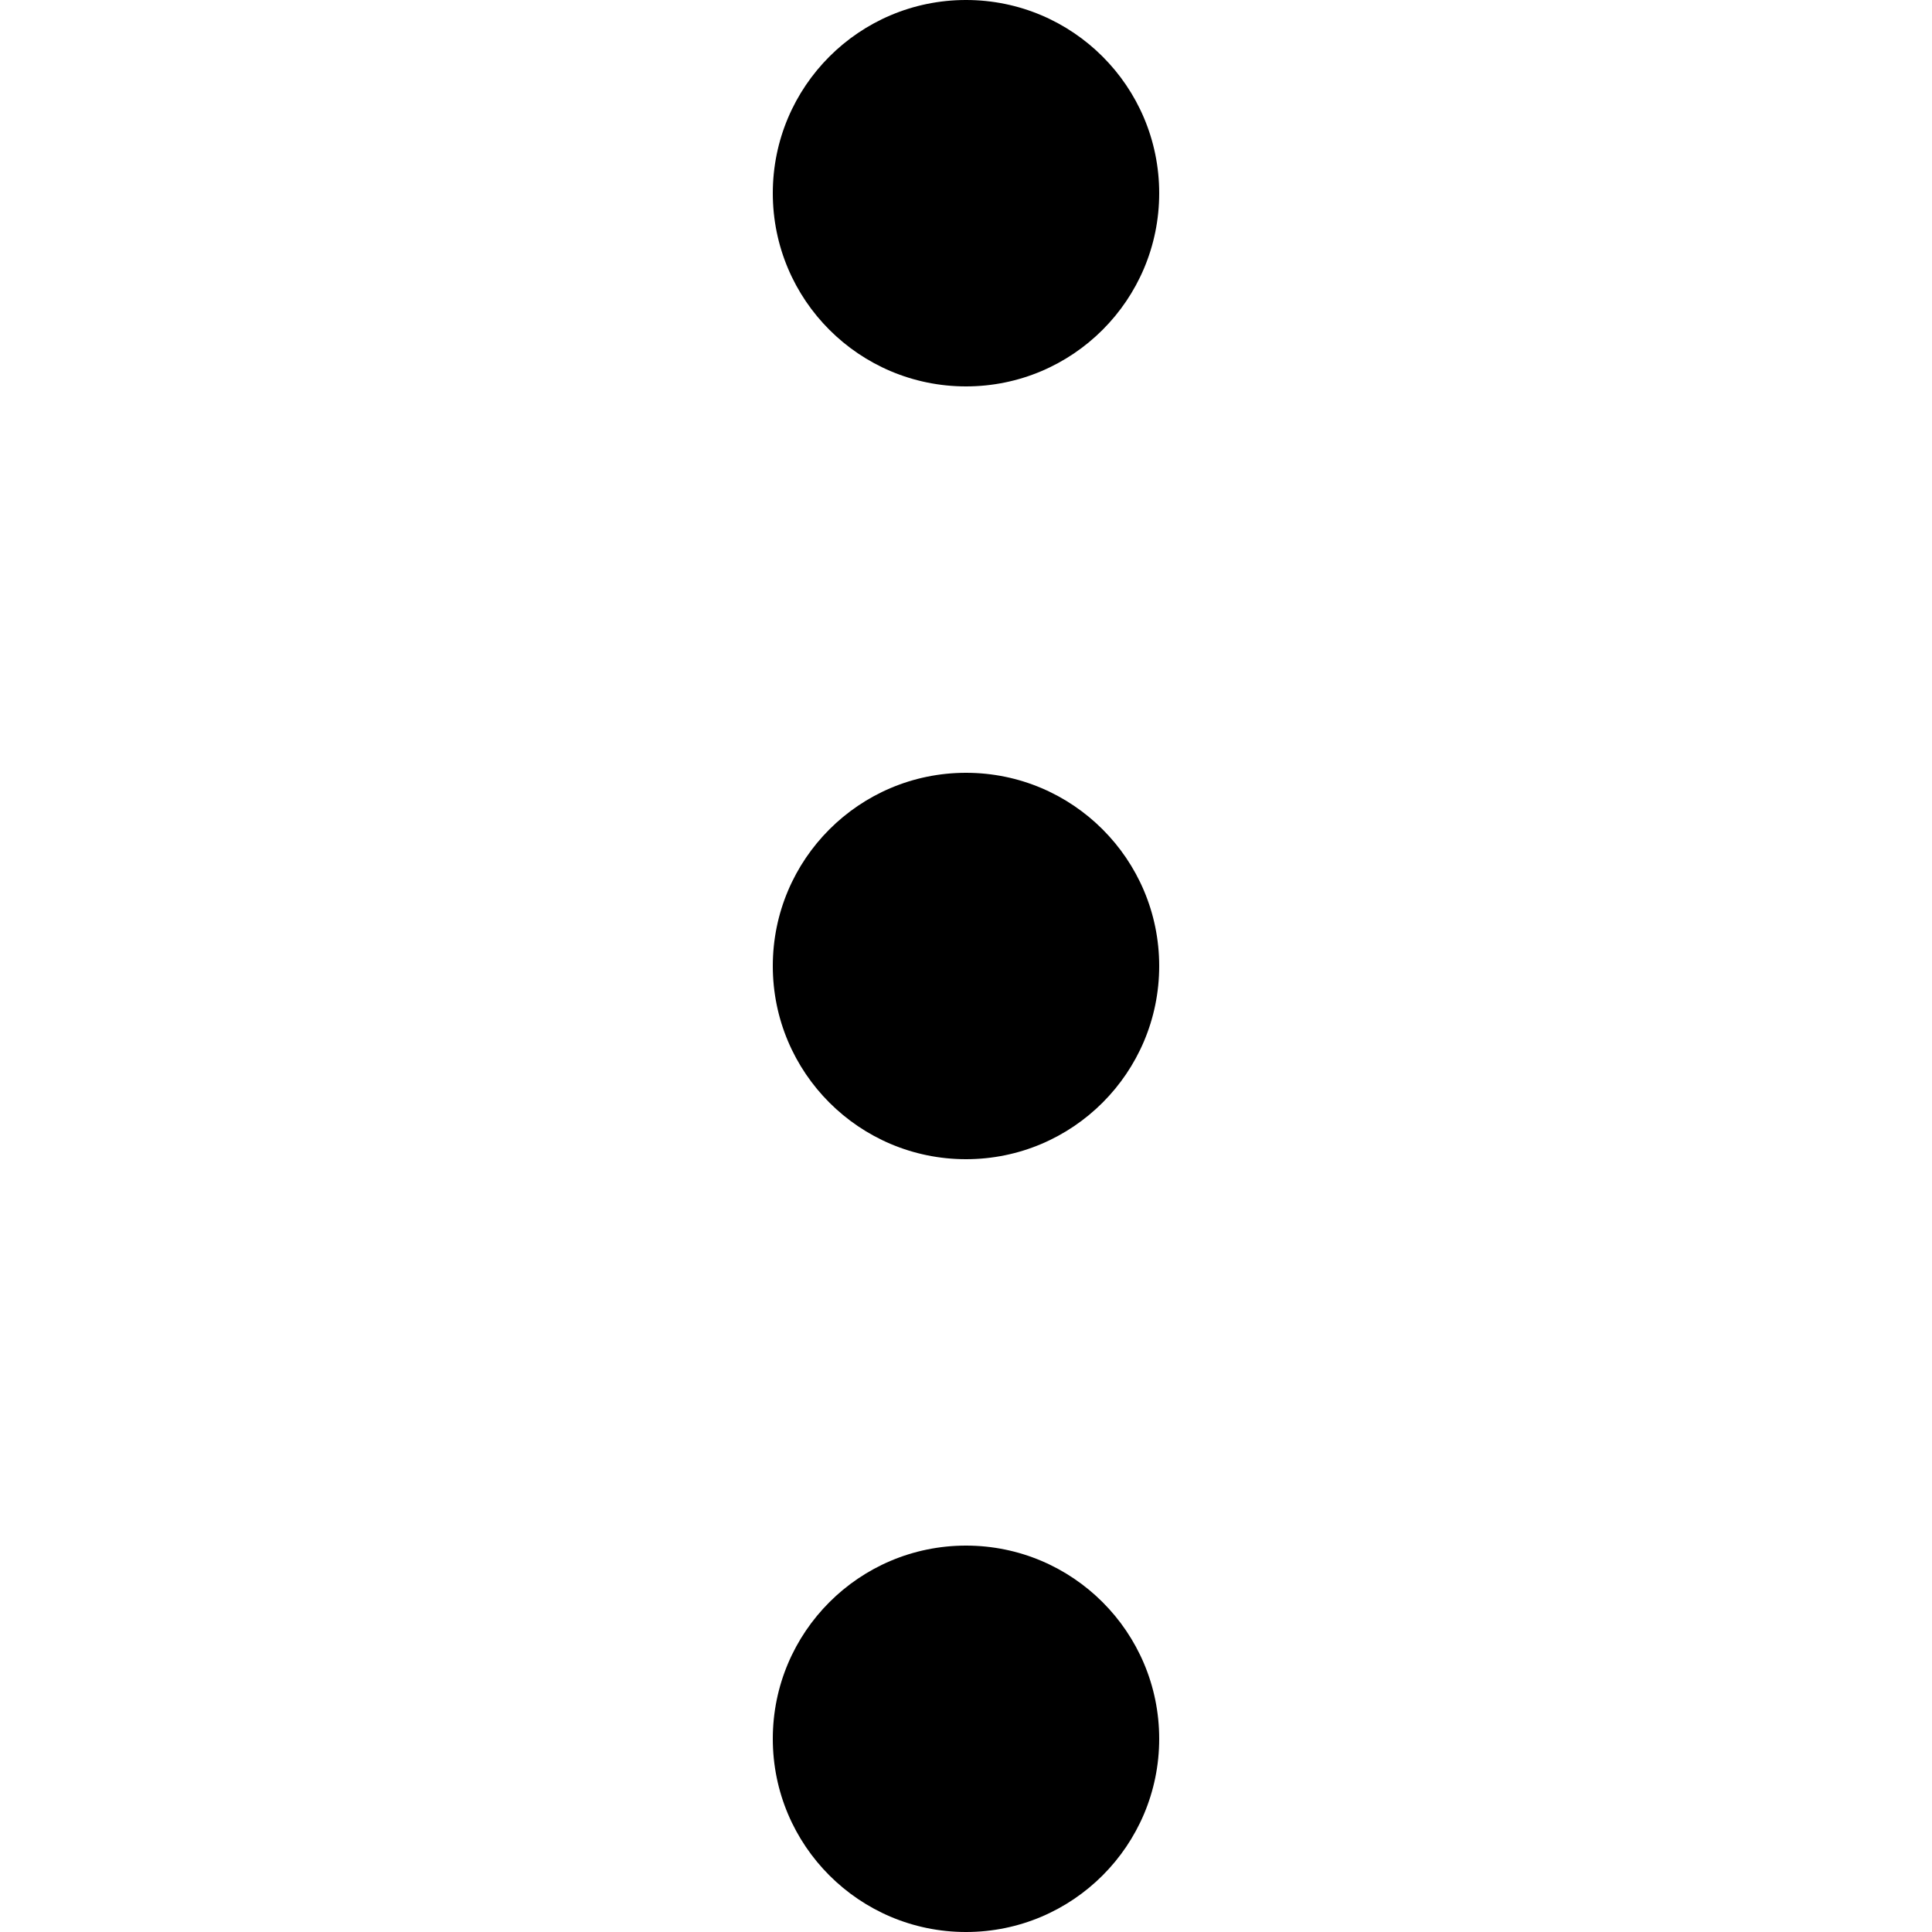
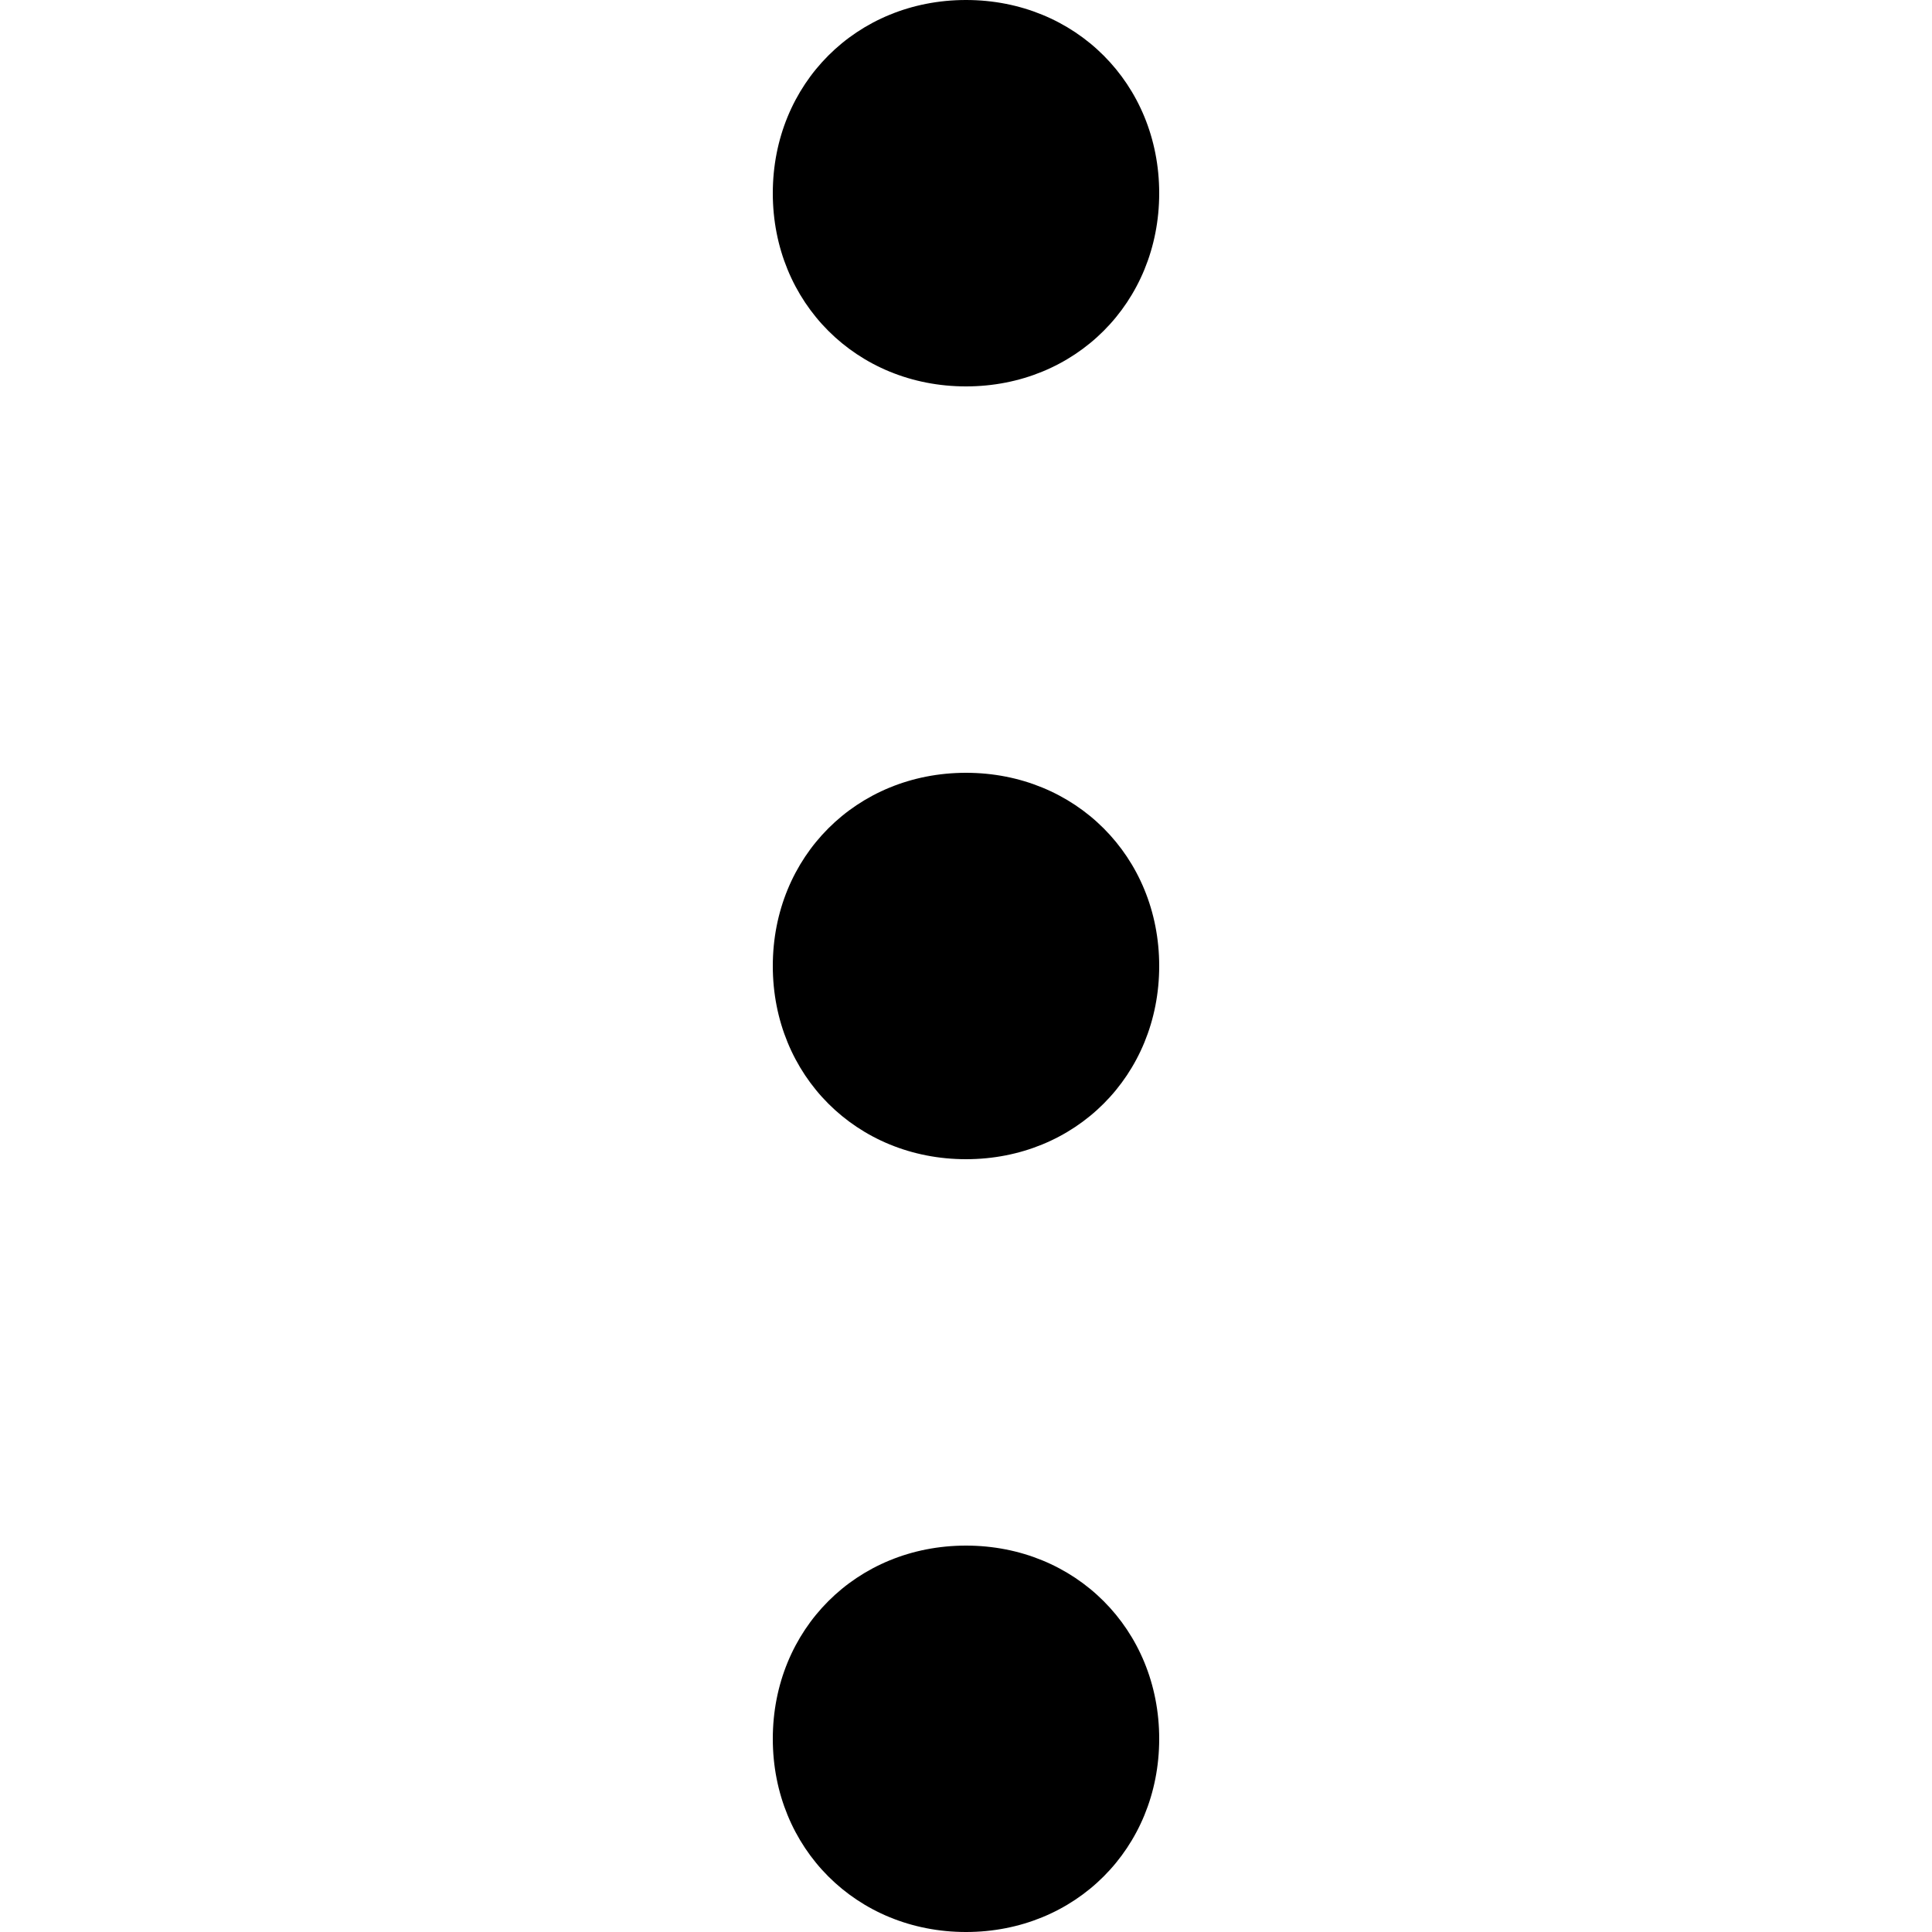
<svg xmlns="http://www.w3.org/2000/svg" version="1.1" id="Layer_1" x="0px" y="0px" viewBox="0 0 30 30" style="enable-background:new 0 0 30 30;" xml:space="preserve">
-   <circle cx="15" cy="3" r="3" />
-   <circle cx="15" cy="15" r="3" />
-   <circle cx="15" cy="27" r="3" />
+   <path d="M15,0c1.7,0,3,1.3,3,3s-1.3,3-3,3s-3-1.3-3-3S13.3,0,15,0z M15,12c1.7,0,3,1.3,3,3s-1.3,3-3,3s-3-1.3-3-3S13.3,12,15,12z   M15,24c1.7,0,3,1.3,3,3s-1.3,3-3,3s-3-1.3-3-3S13.3,24,15,24z" />
</svg>
